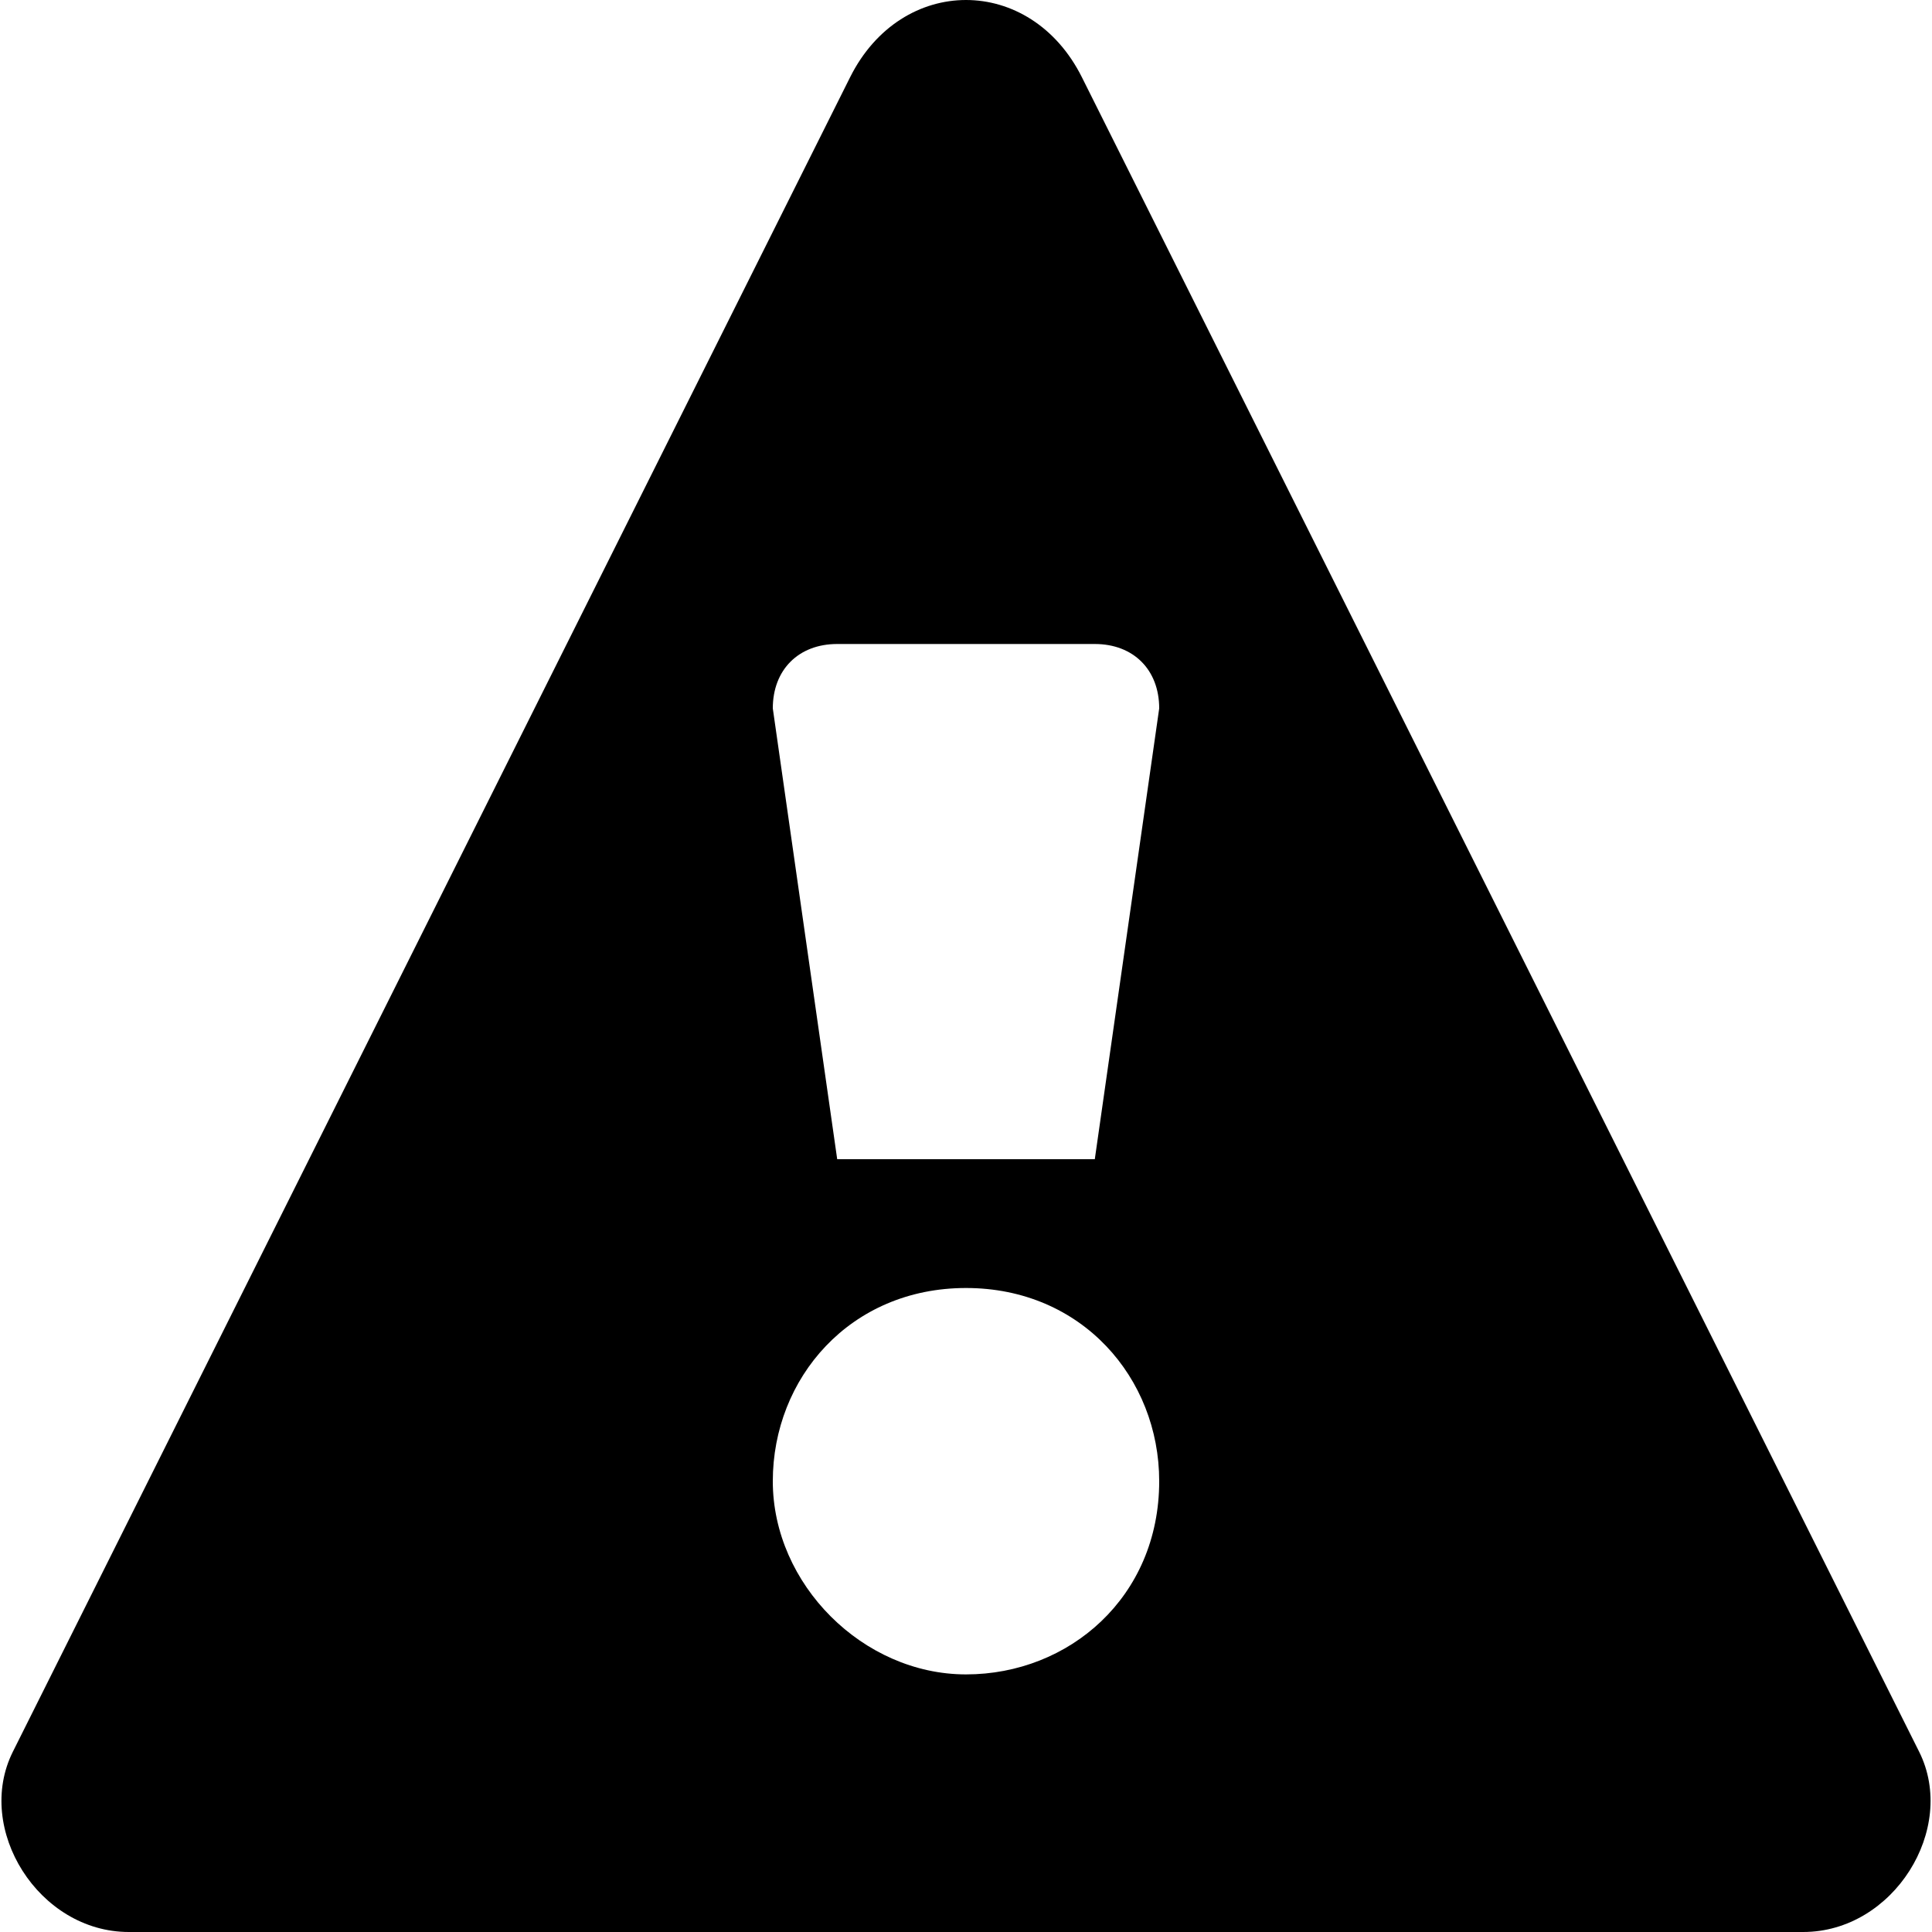
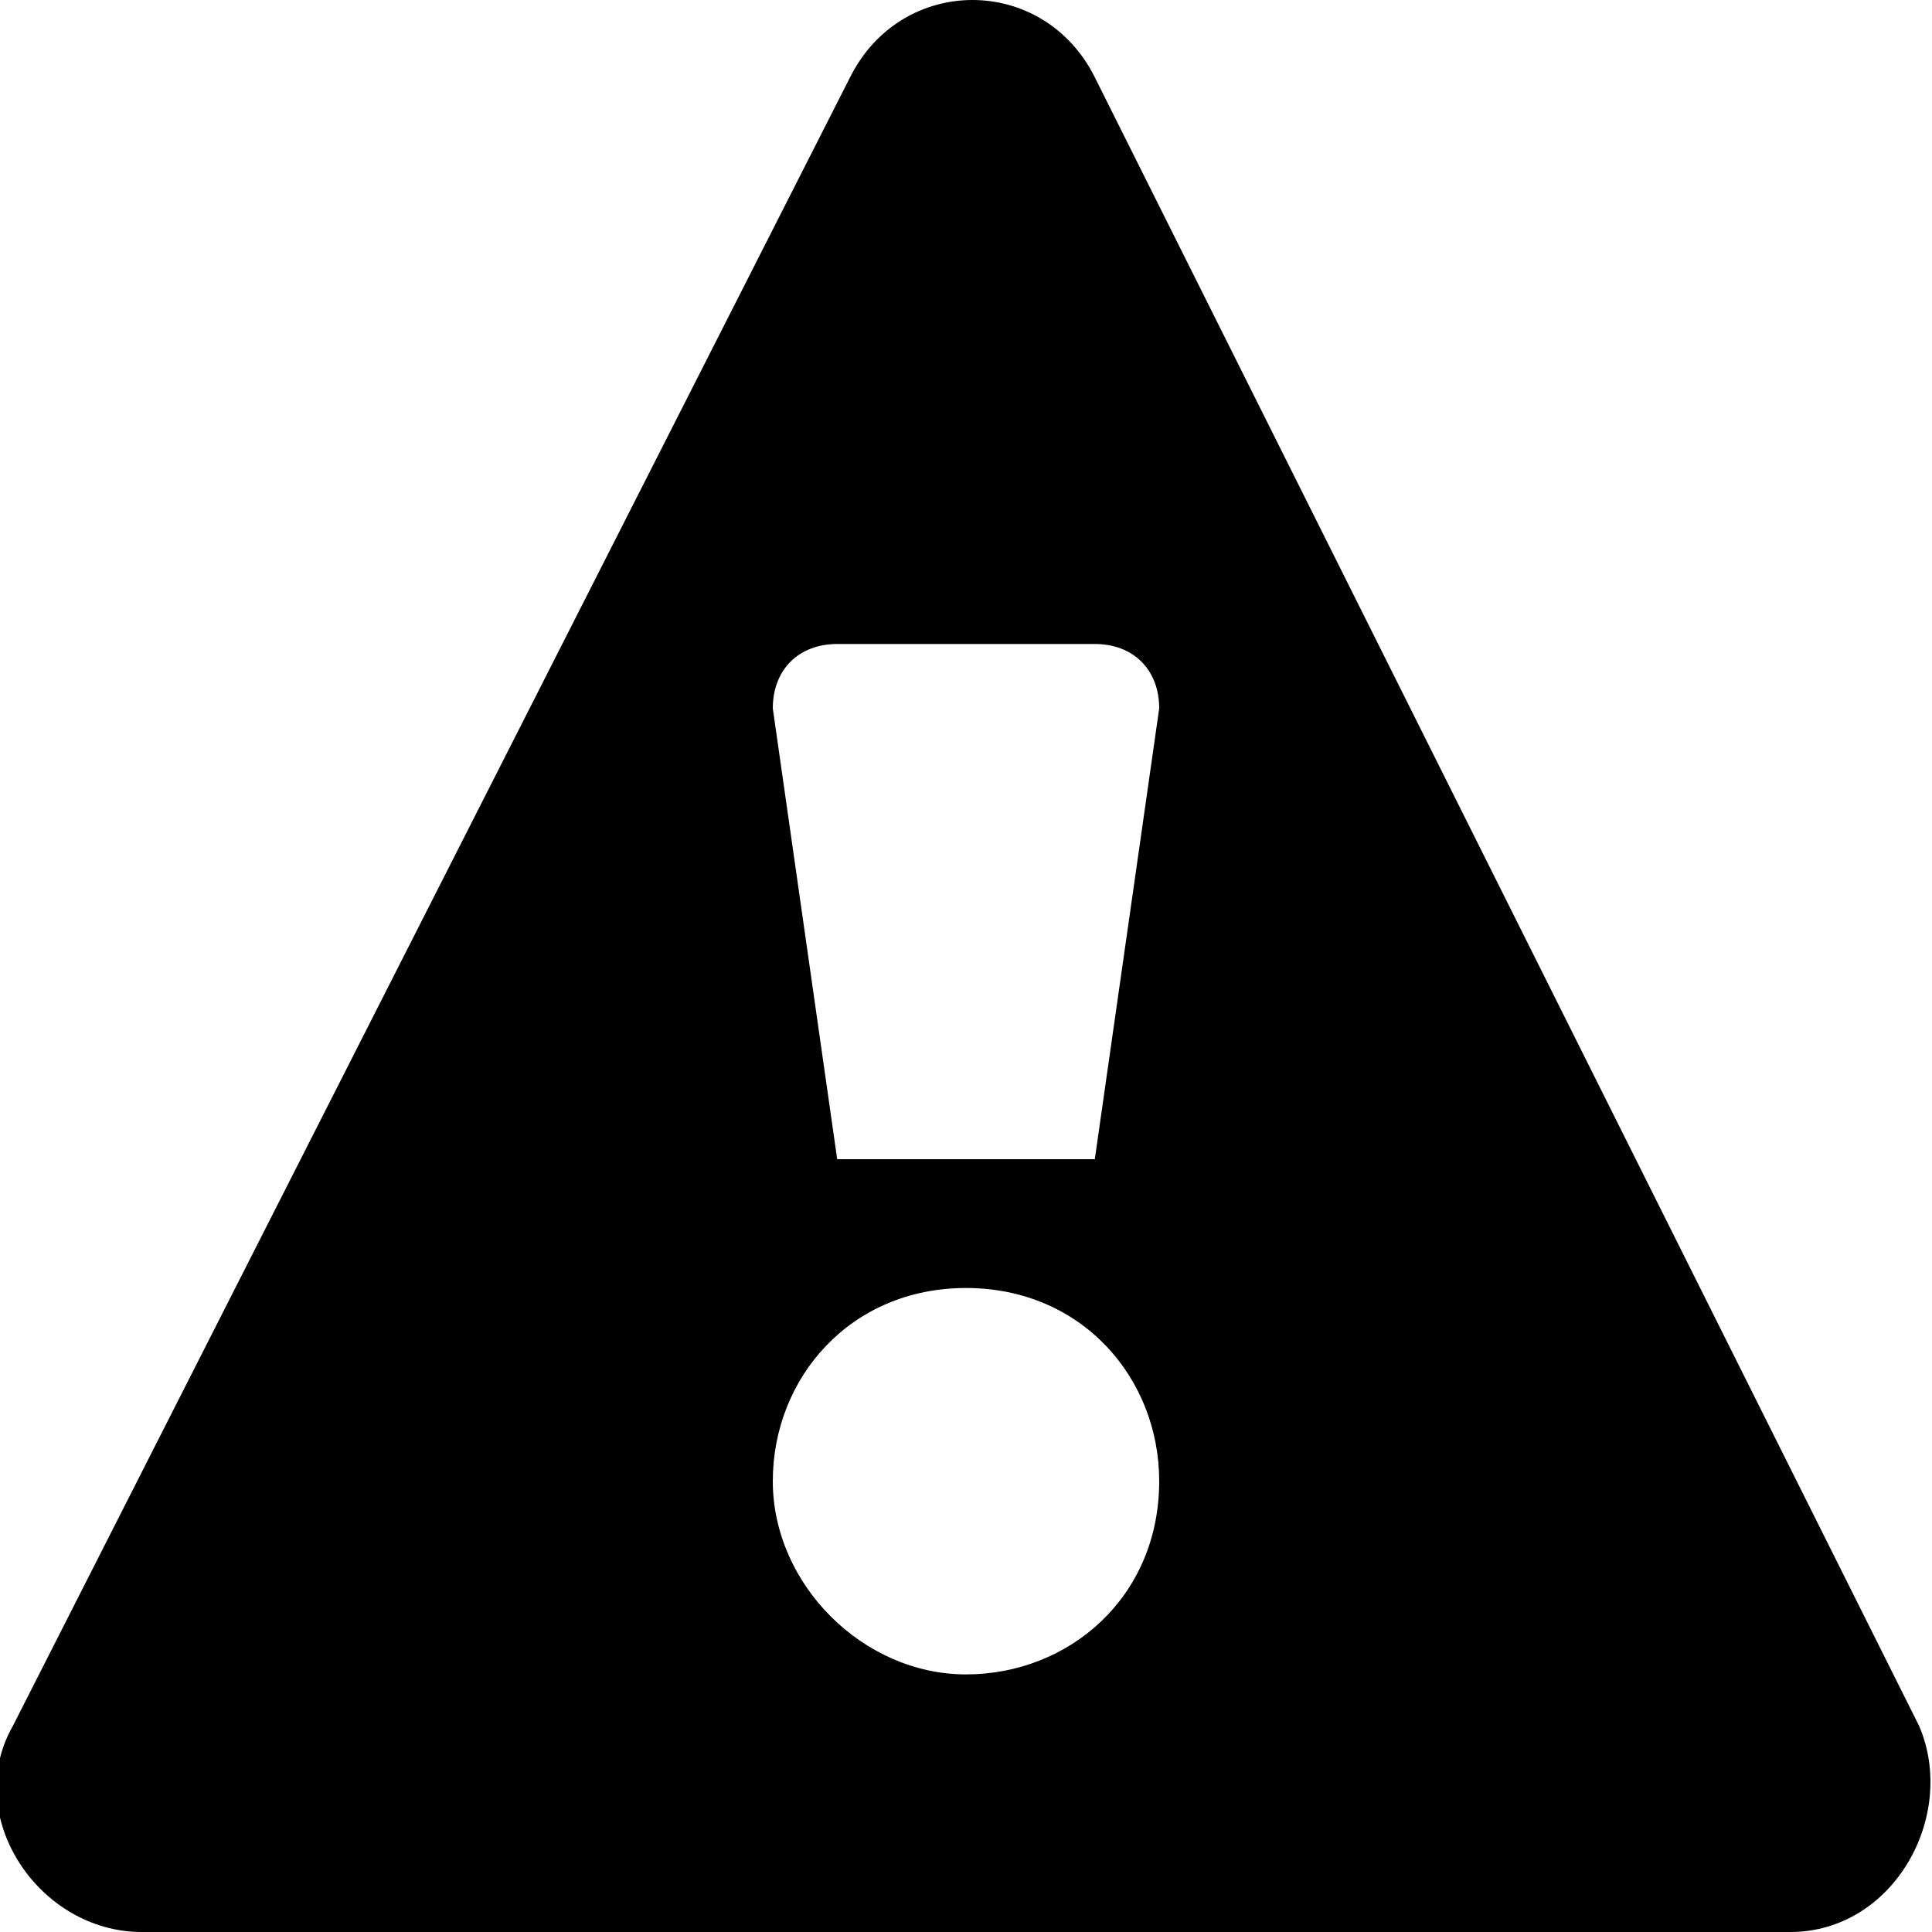
<svg xmlns="http://www.w3.org/2000/svg" id="caution" width="15" height="15" viewBox="0 0 15 15">
-   <path d="M14.9,13.6l-6.5-13C8-0.2,7-0.2,6.6,0.6l-6.5,13C-0.2,14.2,0.3,15,1,15h13C14.7,15,15.2,14.2,14.9,13.6z M7.5,13  C6.7,13,6,12.3,6,11.5S6.6,10,7.5,10C8.4,10,9,10.7,9,11.5C9,12.4,8.3,13,7.5,13z M8.5,9h-2L6,5.5C6,5.2,6.2,5,6.5,5h2  C8.8,5,9,5.2,9,5.5L8.5,9z" />
+   <path d="M14.9,13.4L8.5,0.6c-0.4-0.8-1.5-0.8-1.9,0L0.1,13.4c-0.4,0.7,0.2,1.6,1,1.6h12.8C14.7,15,15.2,14.1,14.9,13.4z M7.5,13  C6.7,13,6,12.3,6,11.5S6.6,10,7.5,10S9,10.7,9,11.5C9,12.4,8.3,13,7.5,13z M8.5,9h-2L6,5.5C6,5.2,6.2,5,6.5,5h2C8.8,5,9,5.2,9,5.5  L8.5,9z" />
</svg>
